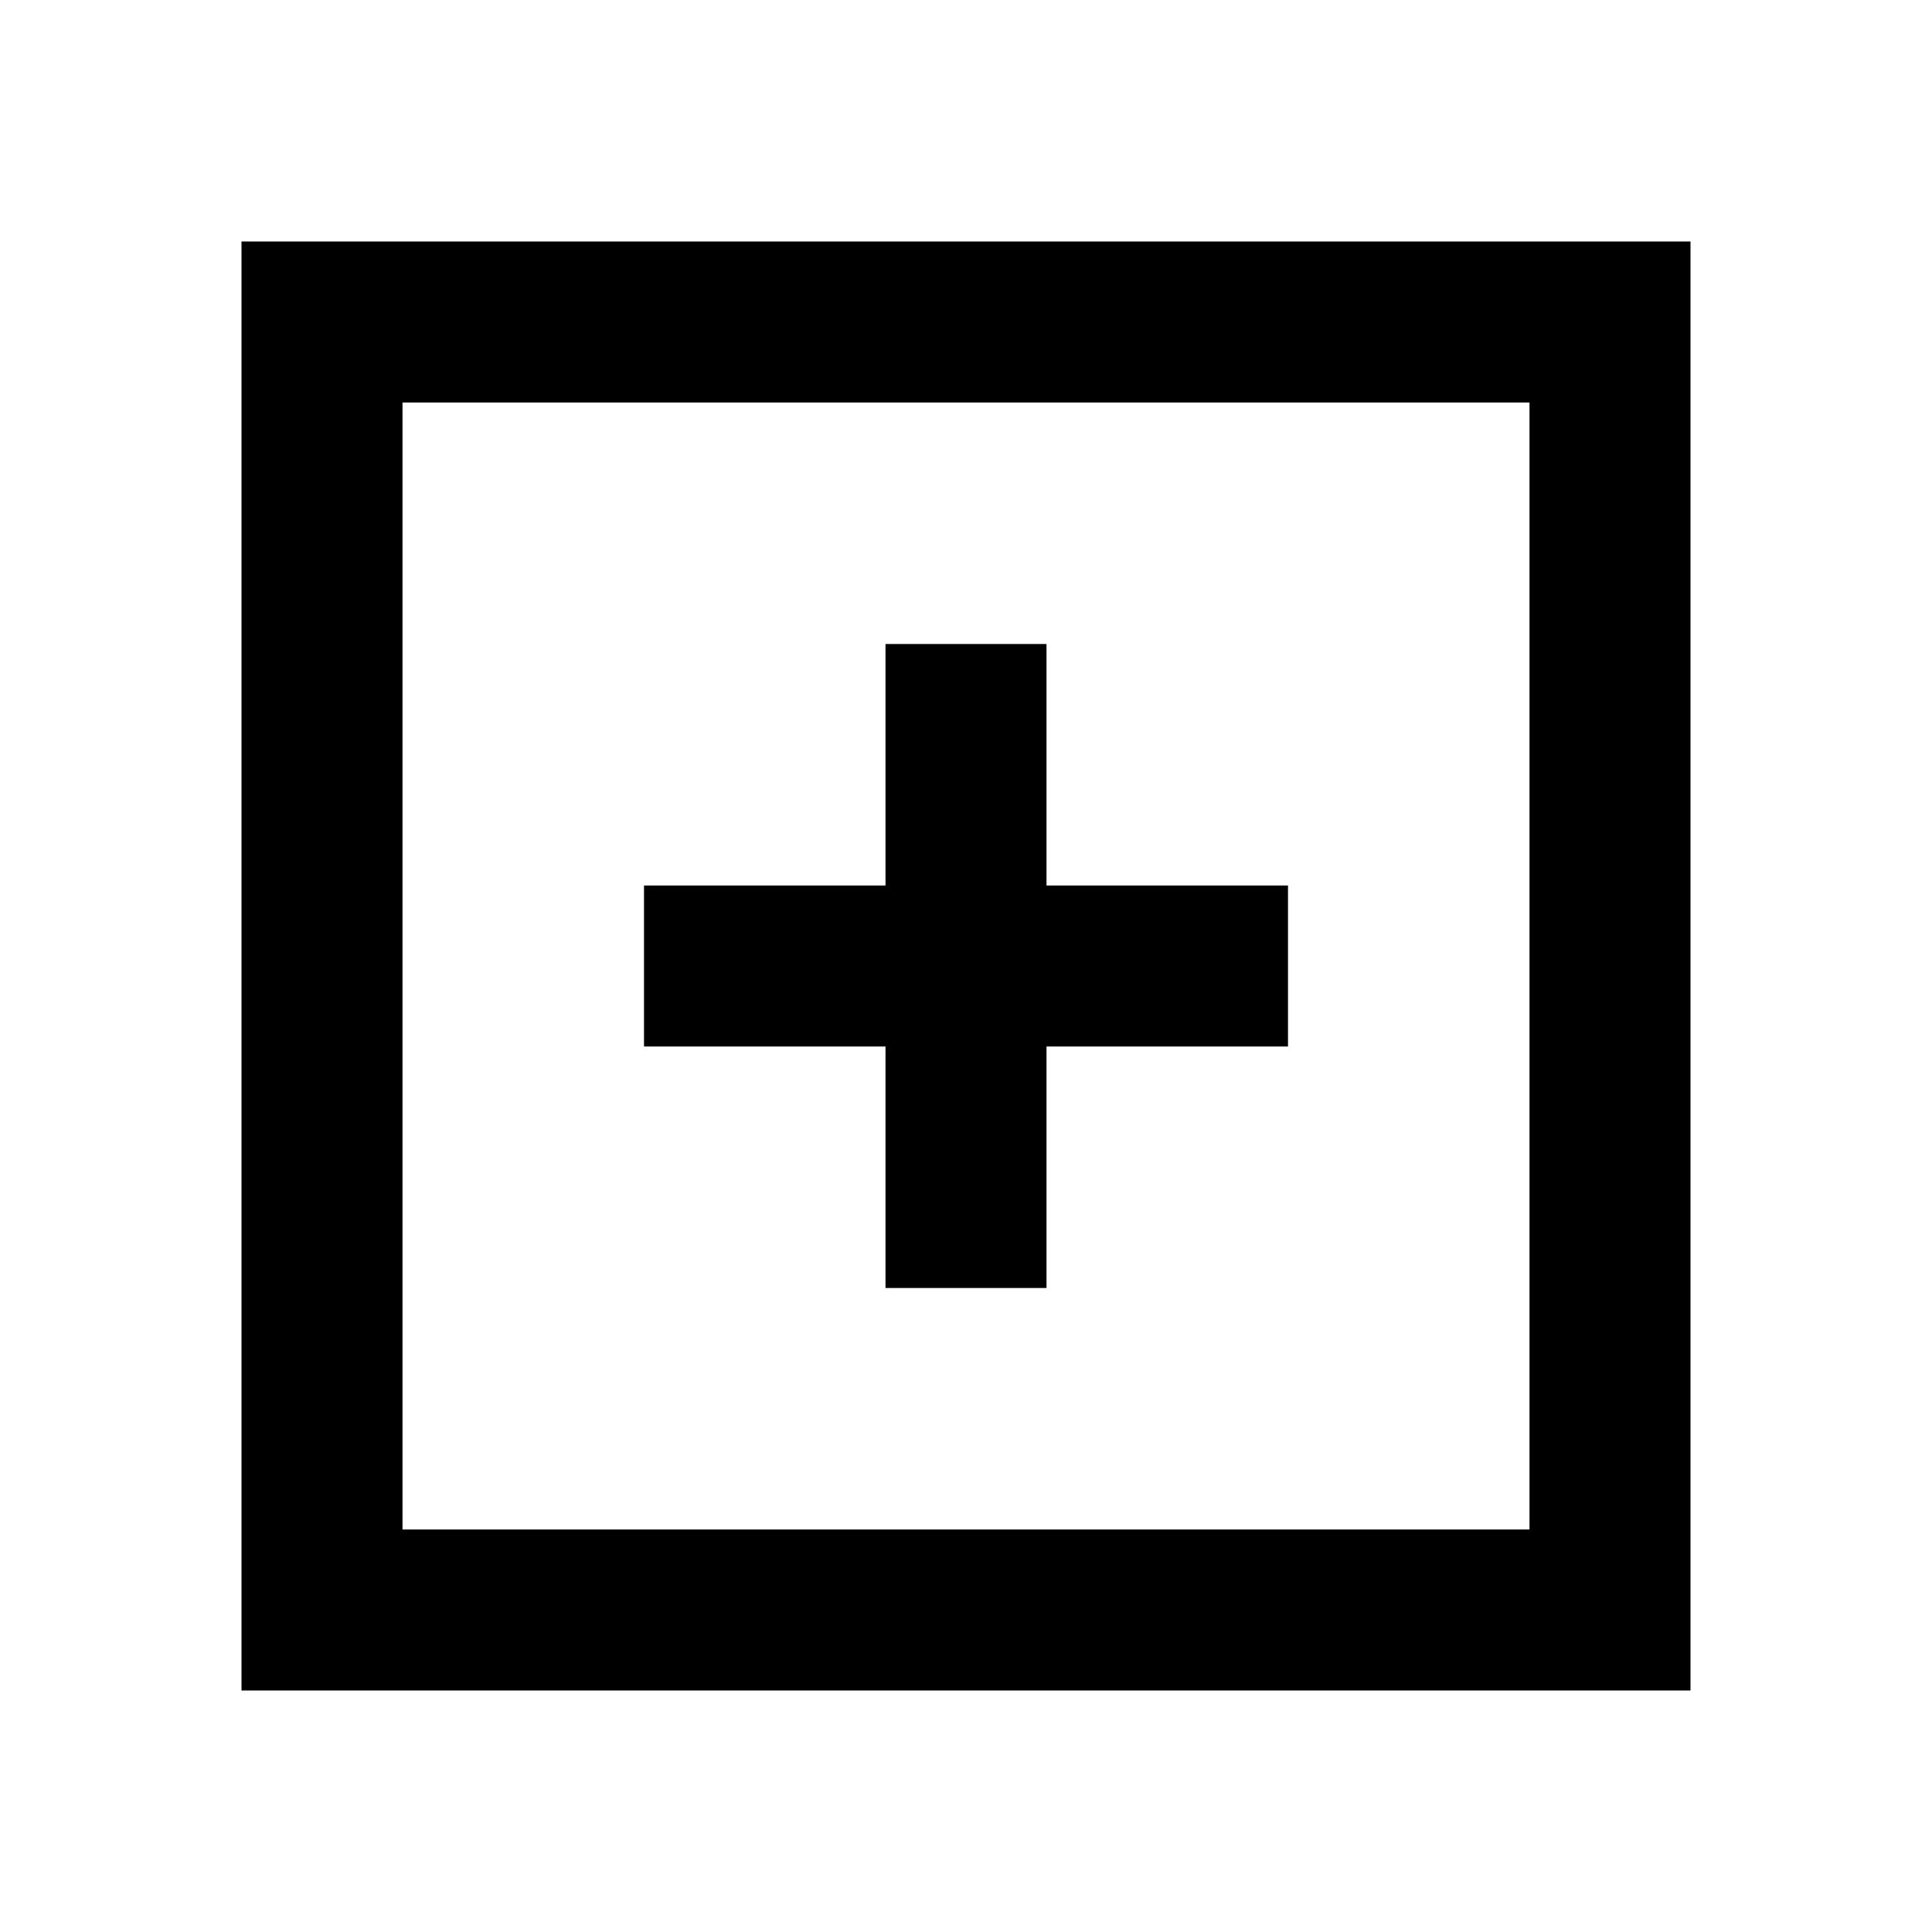
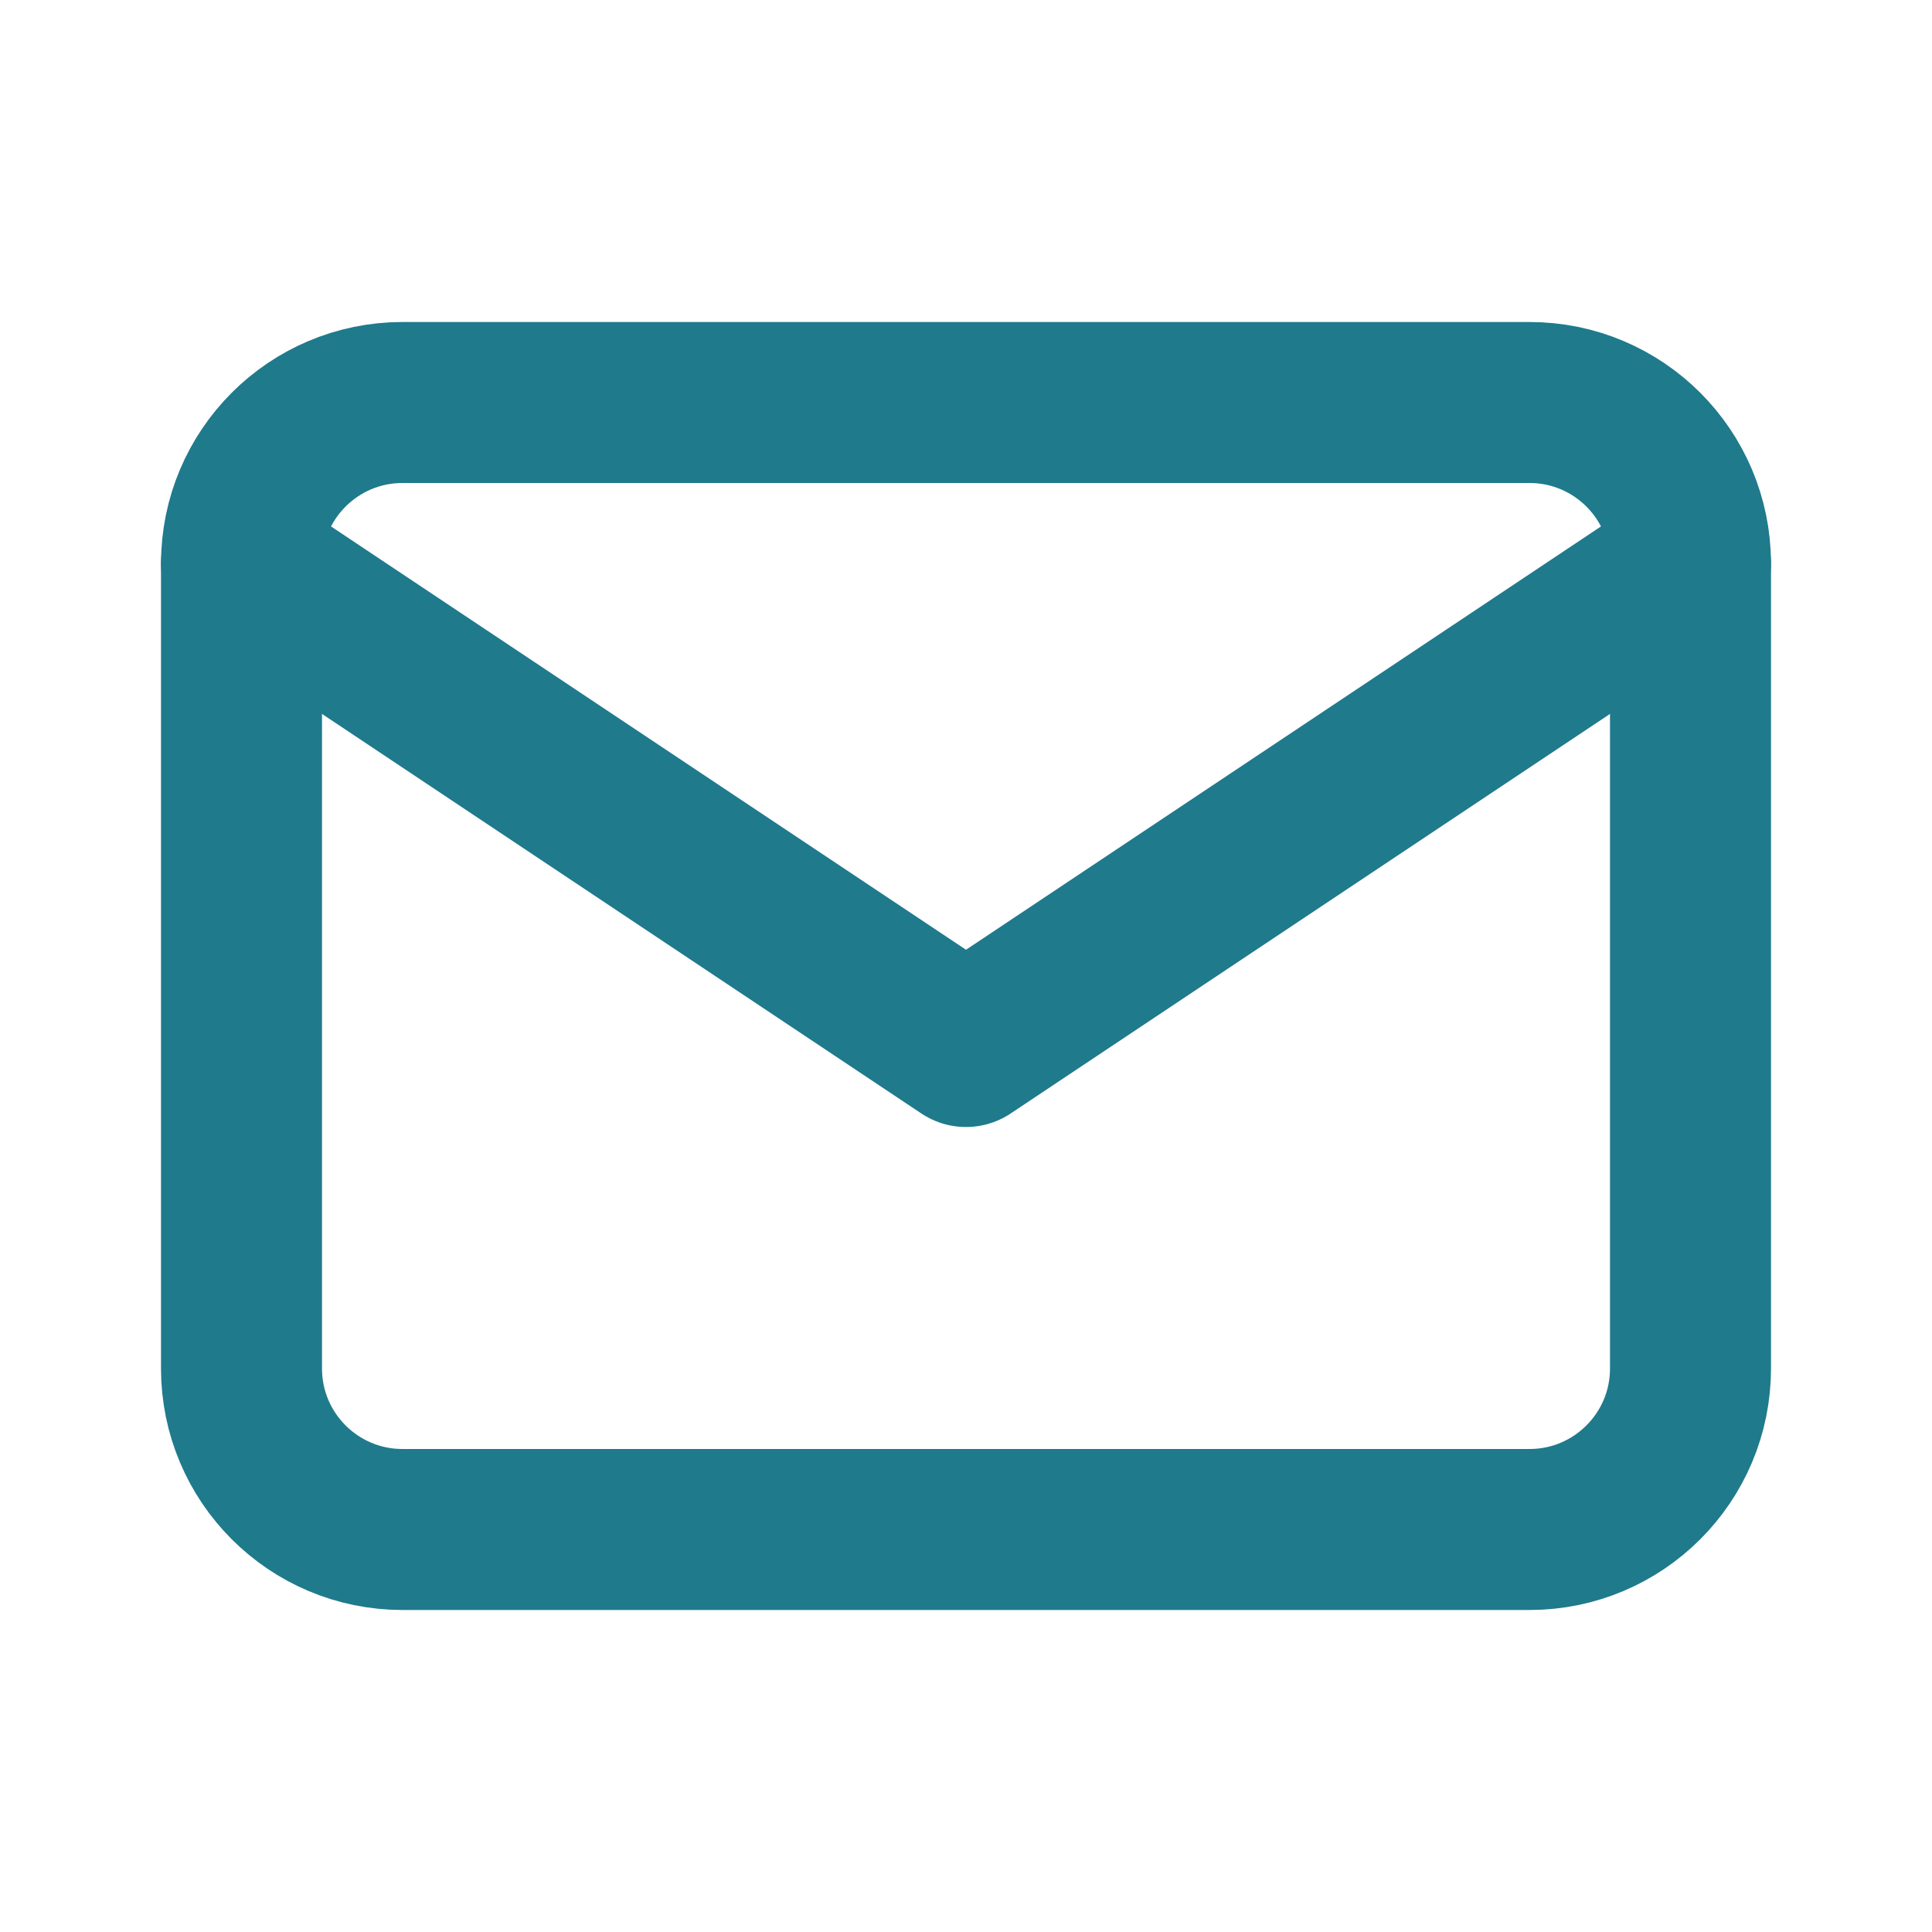
- <svg xmlns="http://www.w3.org/2000/svg" viewBox="0 0 24 24">
-   <path d="M4 4h16v16H4z" fill="none" stroke="currentColor" stroke-width="2" />
-   <path d="M8 12h8M12 8v8" stroke="currentColor" stroke-width="2" />
+ <svg xmlns="http://www.w3.org/2000/svg" viewBox="0 0 24 24" fill="none" stroke="#1F7A8C" stroke-width="2" stroke-linecap="round" stroke-linejoin="round">
+   <rect x="3" y="5" width="18" height="14" rx="2" />
+   <path d="M3 7l9 6 9-6" />
</svg>
